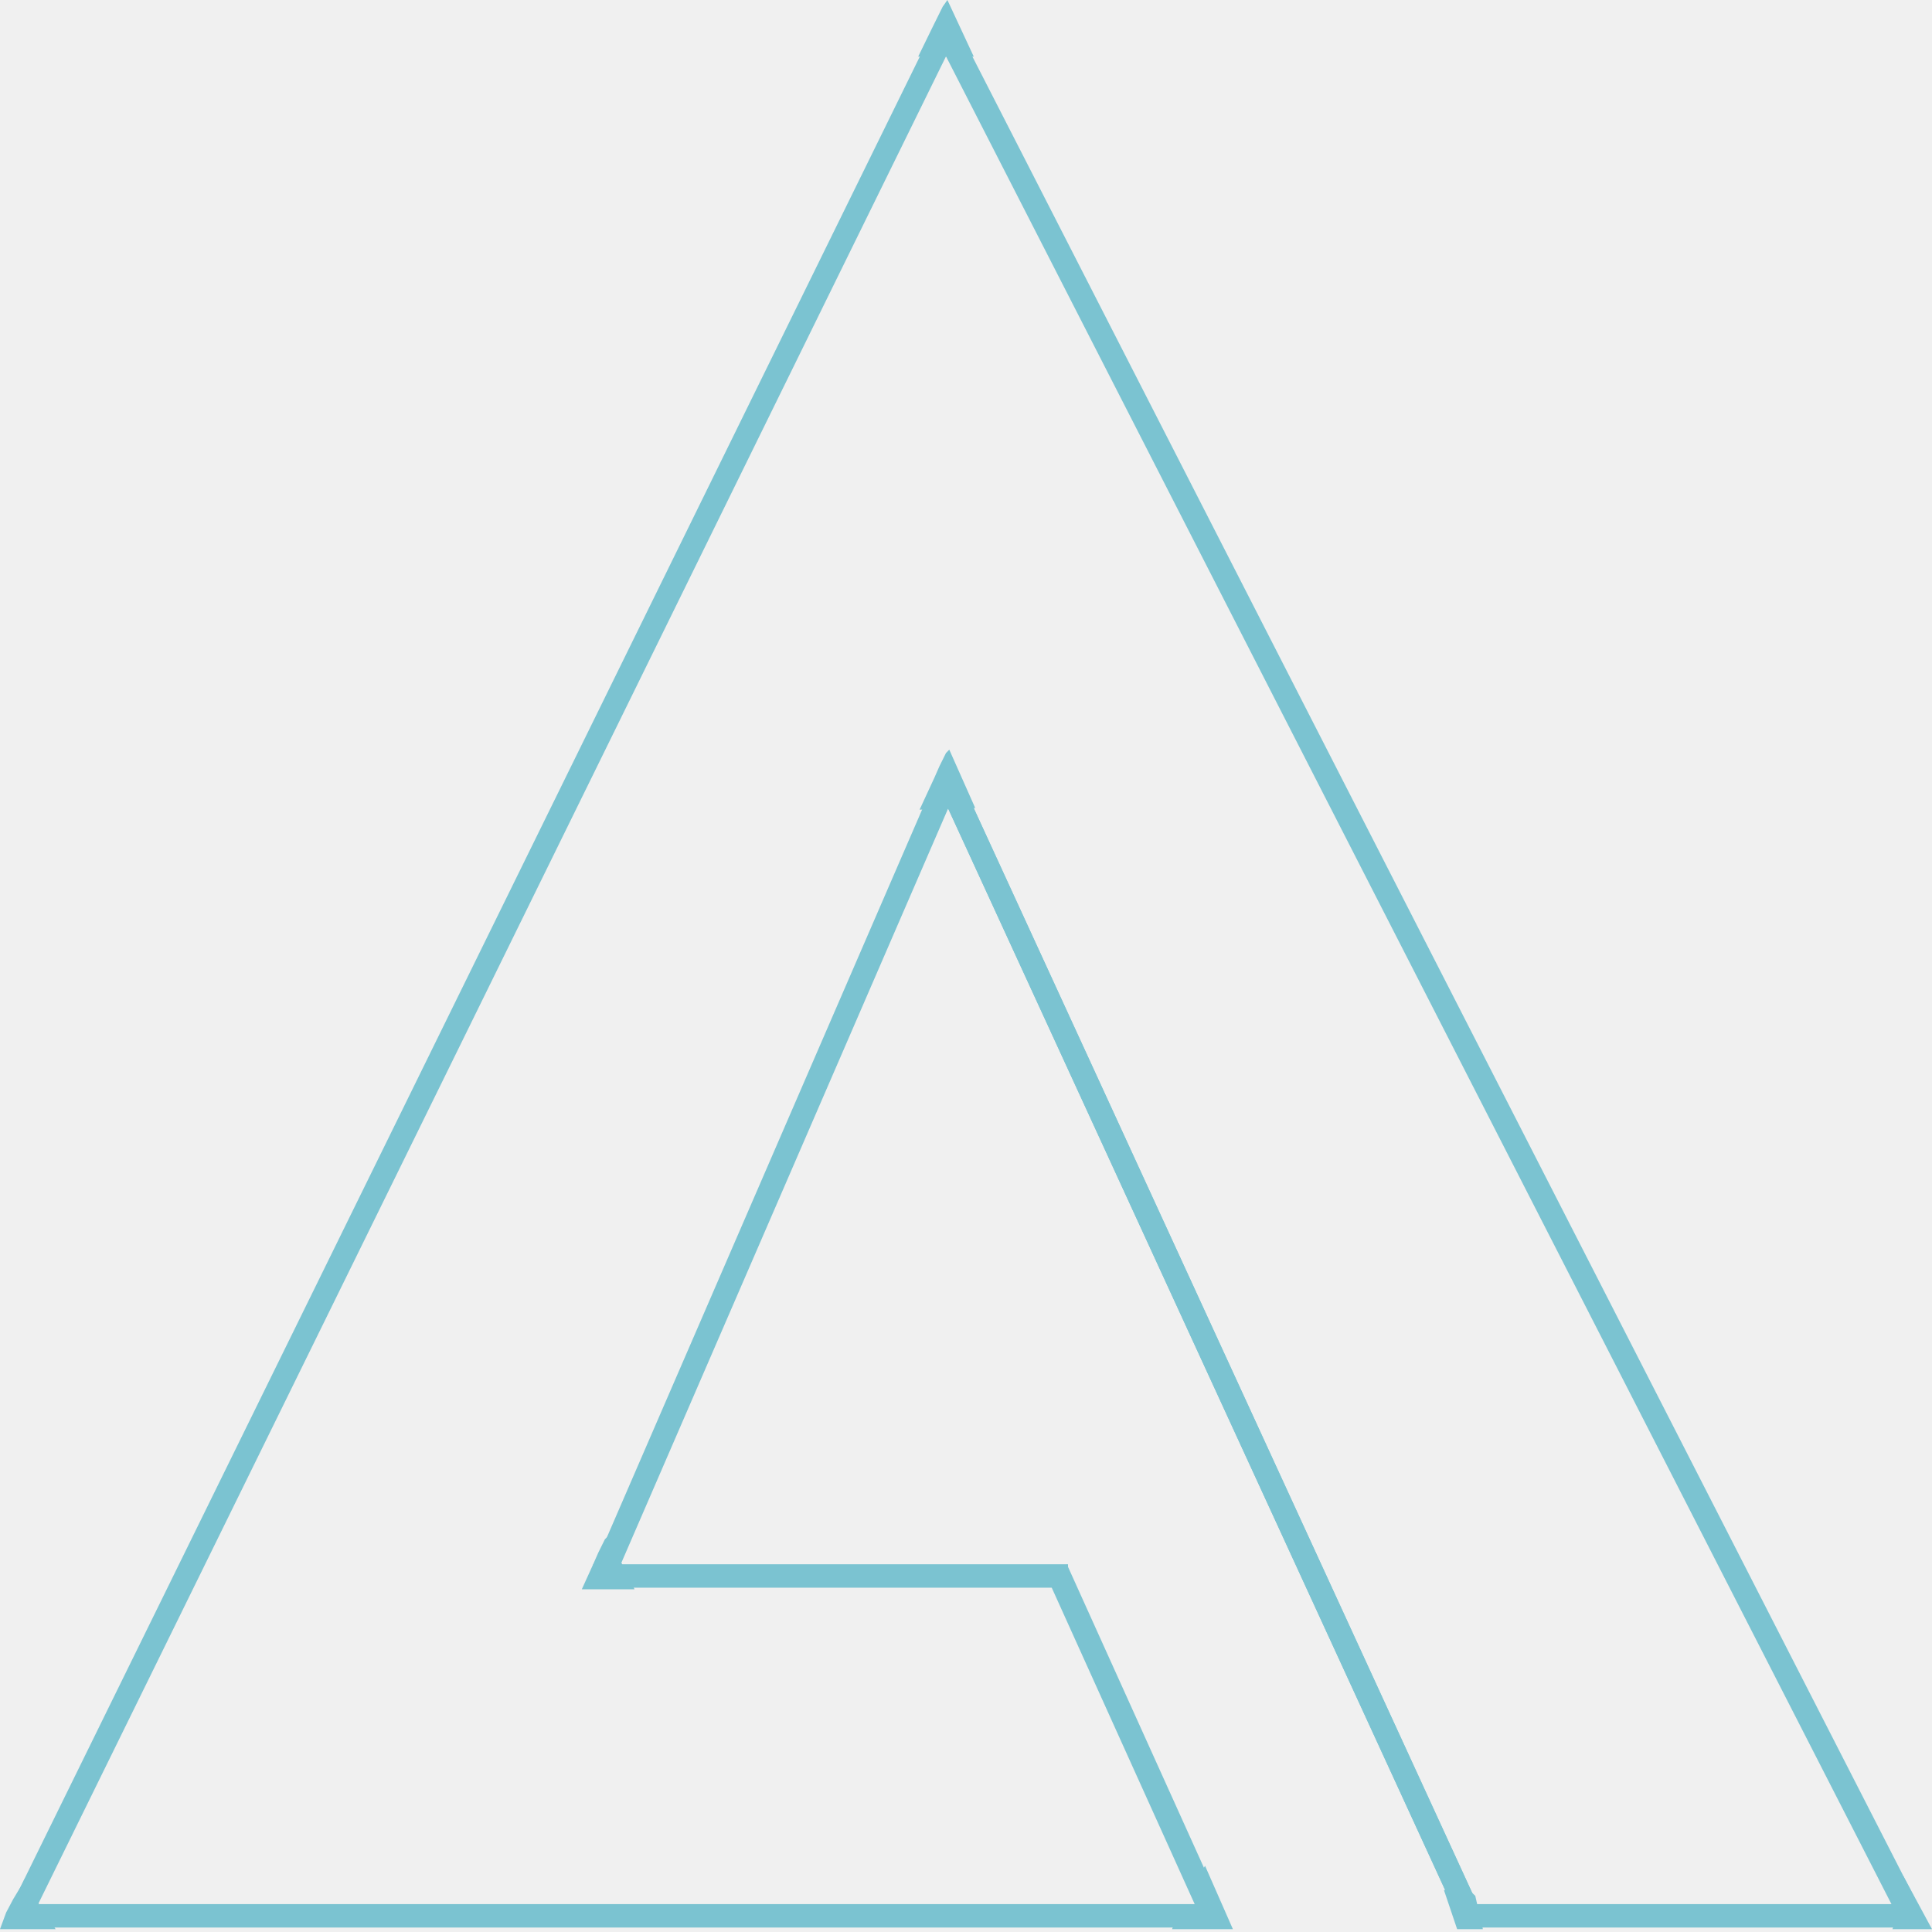
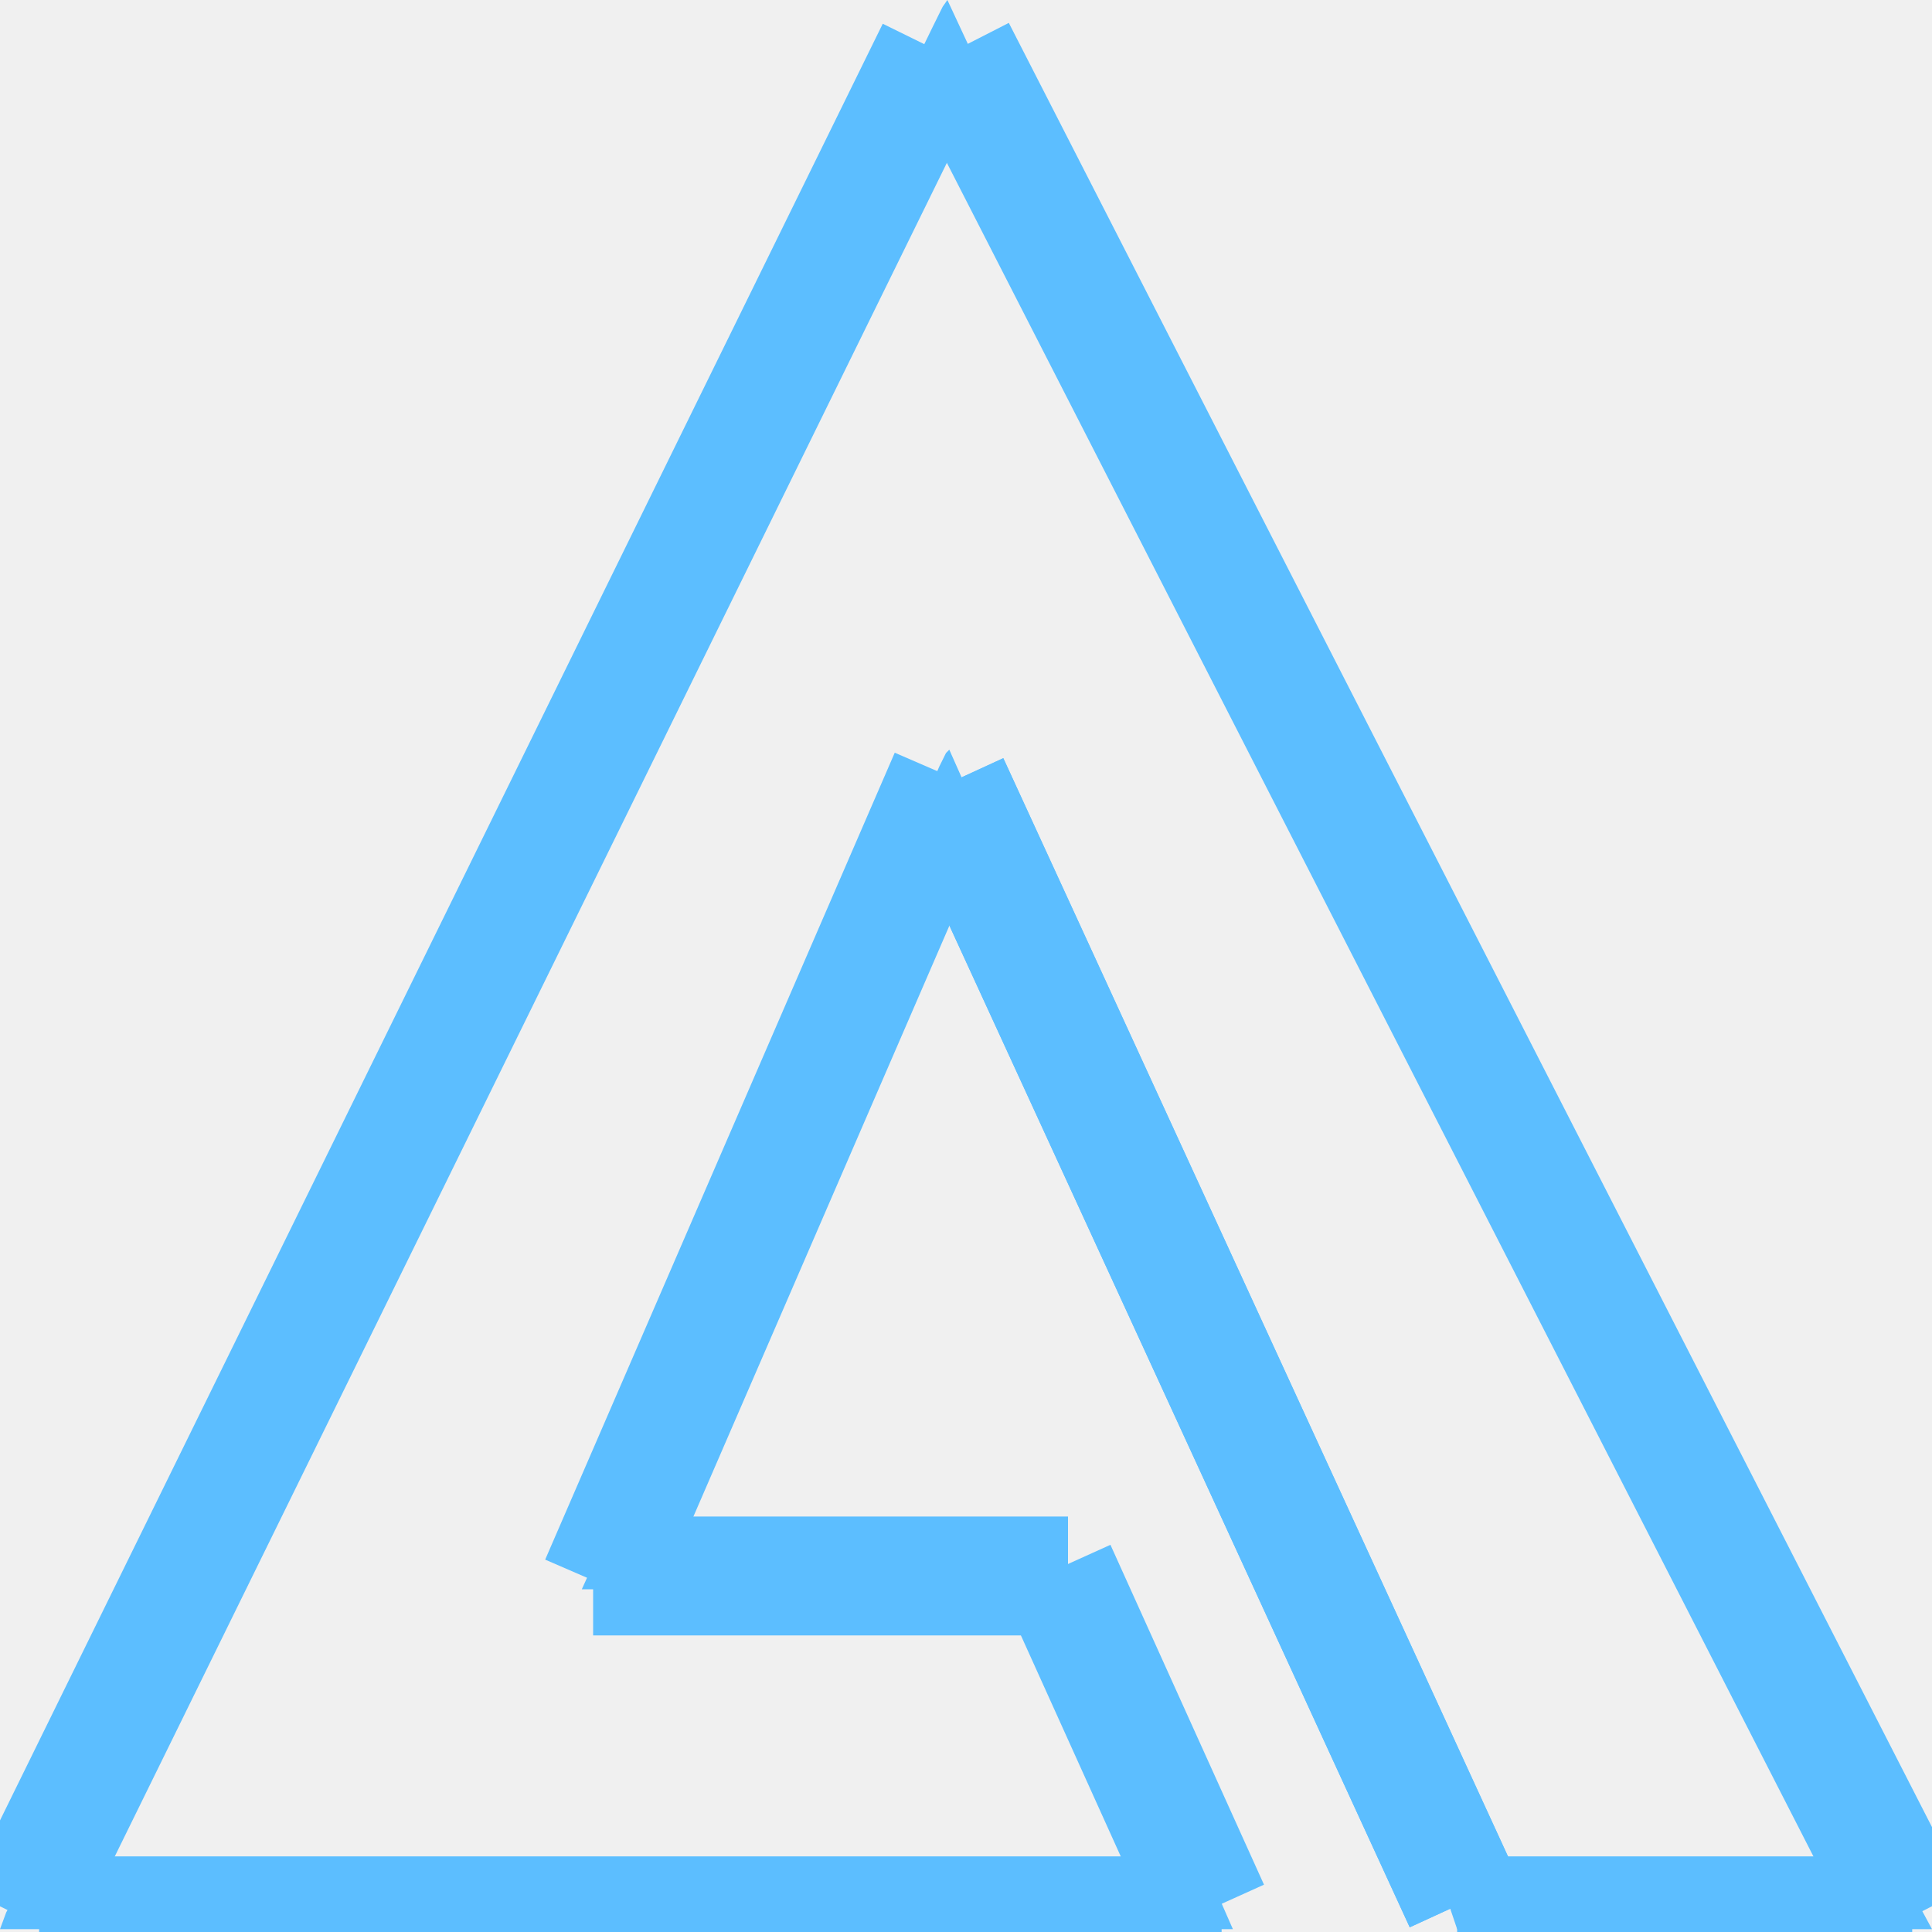
- <svg xmlns="http://www.w3.org/2000/svg" width="330" height="330" viewBox="0 0 330 330" fill="none">
-   <path d="M6.683 327.237H208.663" stroke="#7BC3D1" stroke-width="4" />
-   <path d="M101.312 269.188H182.423" stroke="#7BC3D1" stroke-width="4" />
-   <path d="M102.439 270.432L162.146 132.602" stroke="#7BC3D1" stroke-width="4" />
-   <path d="M250.016 324.96L162.146 133.74" stroke="#7BC3D1" stroke-width="4" />
-   <path d="M250.016 324.96L162.146 133.74" stroke="#7BC3D1" stroke-width="4" />
-   <path d="M326.439 327.423L163.272 8.537" stroke="#7BC3D1" stroke-width="4" />
-   <path d="M3.303 327.237L159.892 8.537" stroke="#7BC3D1" stroke-width="4" />
-   <path d="M326.62 327.237L248.889 327.237" stroke="#7BC3D1" stroke-width="4" />
-   <path d="M206.644 326.098L180.42 268.049" stroke="#7BC3D1" stroke-width="4" />
-   <path d="M161.823 0L166.329 9.675H156.83L159.329 4.553L160.456 2.276L161.019 1.138L161.823 0Z" fill="#7BC3D1" />
-   <path d="M162.146 128.049L166.575 138.014L157.076 138.293L159.576 132.892L160.456 130.895L161.582 128.618L162.146 128.049Z" fill="#7BC3D1" />
-   <path d="M103.882 262.358L108.388 271.464H99.376L101.312 267.201L102.192 265.204L103.319 262.928L103.882 262.358Z" fill="#7BC3D1" />
-   <path d="M4.993 319.838L6.12 324.391L9.499 329.513H5.37177e-07L1.05 326.668L2.253 324.391L3.626 322.115L4.189 320.976L4.993 319.838Z" fill="#7BC3D1" />
-   <path d="M205.834 318.7L208.087 323.822L210.587 329.513H200.202L201.252 326.668L204.391 325.529L203.828 322.115L204.391 320.976L205.834 318.7Z" fill="#7BC3D1" />
-   <path d="M325.084 320.407L330 329.513H323.241L324.89 325.014L325.084 322.836V322.229V320.407Z" fill="#7BC3D1" />
-   <path d="M248.367 320.407L251.987 323.822L253.282 329.513L248.889 329.513L246.636 322.836H248.367V322.229V320.407Z" fill="#7BC3D1" />
+ <svg xmlns="http://www.w3.org/2000/svg" width="65" height="65" viewBox="0 0 65 65" fill="none">
+   <g clip-path="url(#clip0_9_217)">
+     <path d="M1.316 64.456H41.1" stroke="#5CBEFF" stroke-width="4" />
+     <path d="M19.955 53.022H35.932" stroke="#5CBEFF" stroke-width="4" />
+     <path d="M20.177 53.267L31.938 26.119" stroke="#5CBEFF" stroke-width="4" />
+     <path d="M49.246 64.007L31.938 26.343" stroke="#5CBEFF" stroke-width="4" />
+     <path d="M49.246 64.007L31.938 26.343" stroke="#5CBEFF" stroke-width="4" />
+     <path d="M64.299 64.492L32.16 1.681" stroke="#5CBEFF" stroke-width="4" />
+     <path d="M0.651 64.456L31.494 1.681" stroke="#5CBEFF" stroke-width="4" />
+     <path d="M64.334 64.456H49.024" stroke="#5CBEFF" stroke-width="4" />
+     <path d="M40.703 64.231L35.537 52.797" stroke="#5CBEFF" stroke-width="4" />
+     <path d="M31.874 0L32.762 1.906H30.891L31.383 0.897L31.605 0.448L31.716 0.224L31.874 0Z" fill="#5CBEFF" />
+     <path d="M31.938 25.222L32.81 27.185L30.939 27.24L31.432 26.176L31.605 25.782L31.827 25.334L31.938 25.222Z" fill="#5CBEFF" />
+     <path d="M20.462 51.677L21.349 53.47H19.574L19.955 52.631L20.129 52.237L20.351 51.789L20.462 51.677Z" fill="#5CBEFF" />
+     <path d="M0.983 62.998L1.205 63.895L1.871 64.904H0L0.207 64.344L0.444 63.895L0.714 63.447L0.825 63.223L0.983 62.998Z" fill="#5CBEFF" />
+     <path d="M40.543 62.774L40.987 63.783L41.479 64.904H39.434L39.641 64.344L40.259 64.119L40.148 63.447L40.259 63.223L40.543 62.774Z" fill="#5CBEFF" />
+     <path d="M64.032 63.111L65 64.904H63.669L63.993 64.018L64.032 63.589V63.469V63.111Z" fill="#5CBEFF" />
+     <path d="M48.921 63.111L49.634 63.783L49.889 64.904H49.024L48.58 63.589H48.921V63.469V63.111Z" fill="#5CBEFF" />
+   </g>
+   <defs>
+     <clipPath id="clip0_9_217">
+       <rect width="65" height="65" fill="white" />
+     </clipPath>
+   </defs>
</svg>
